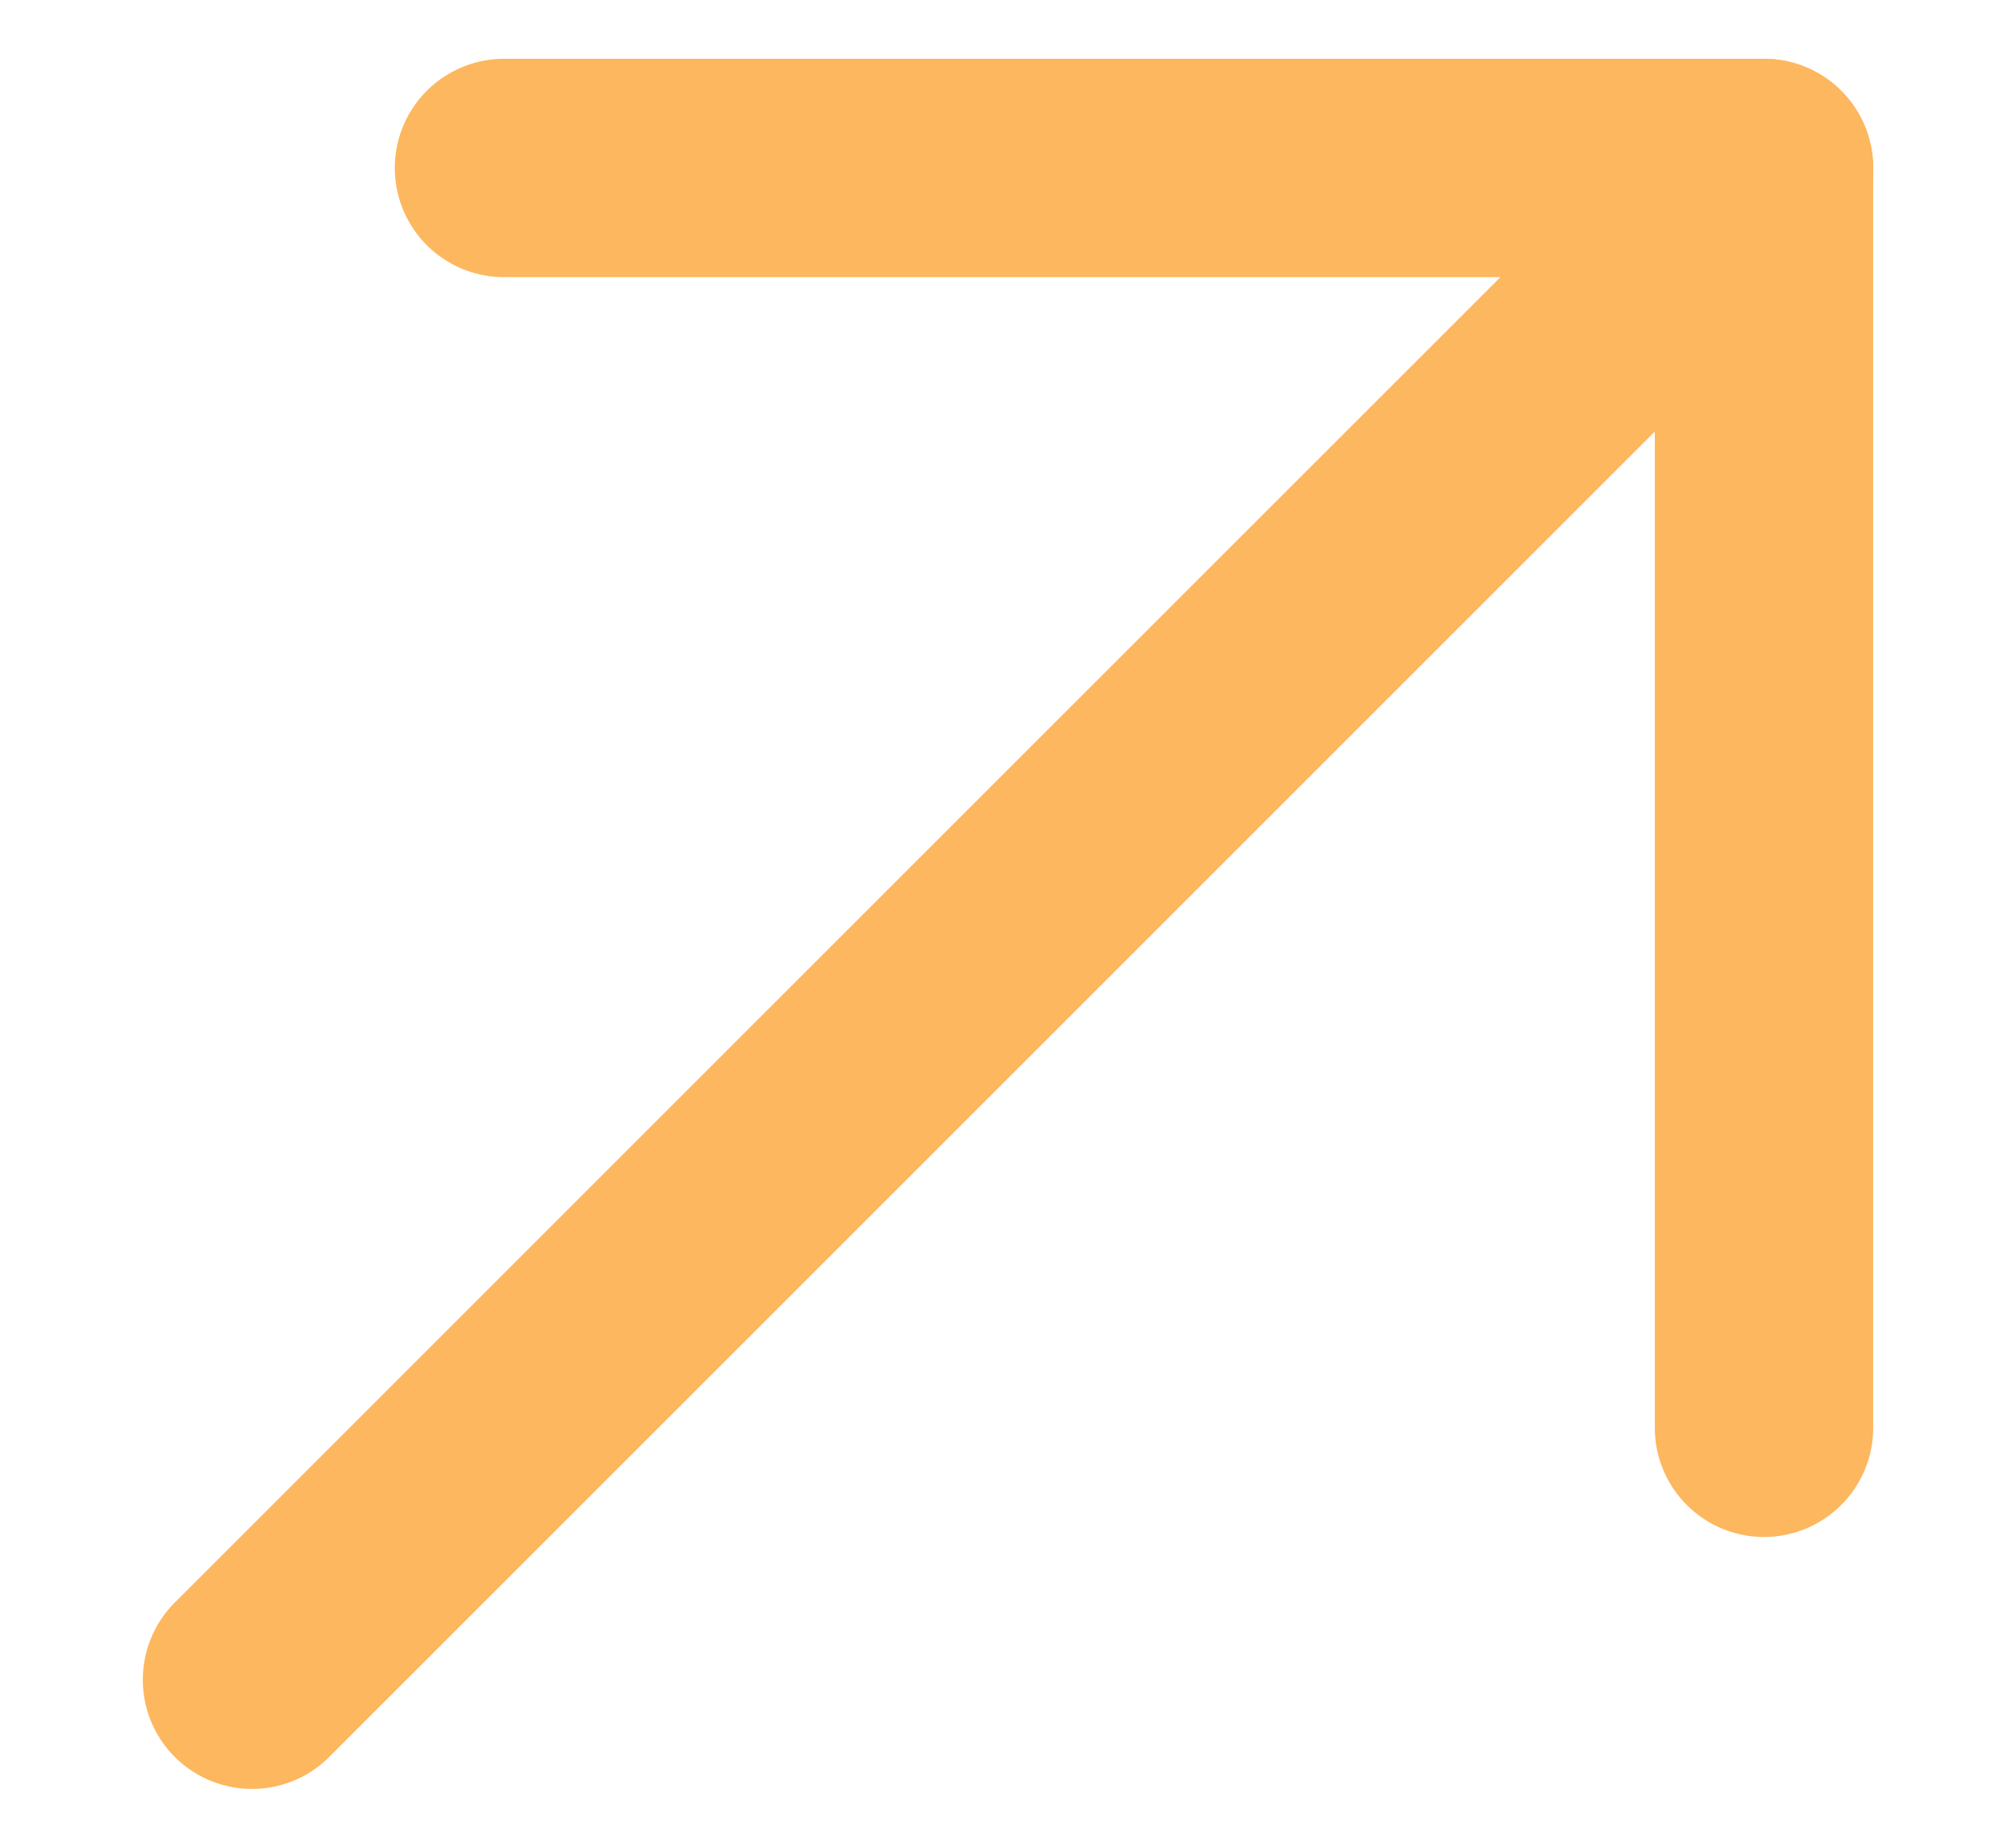
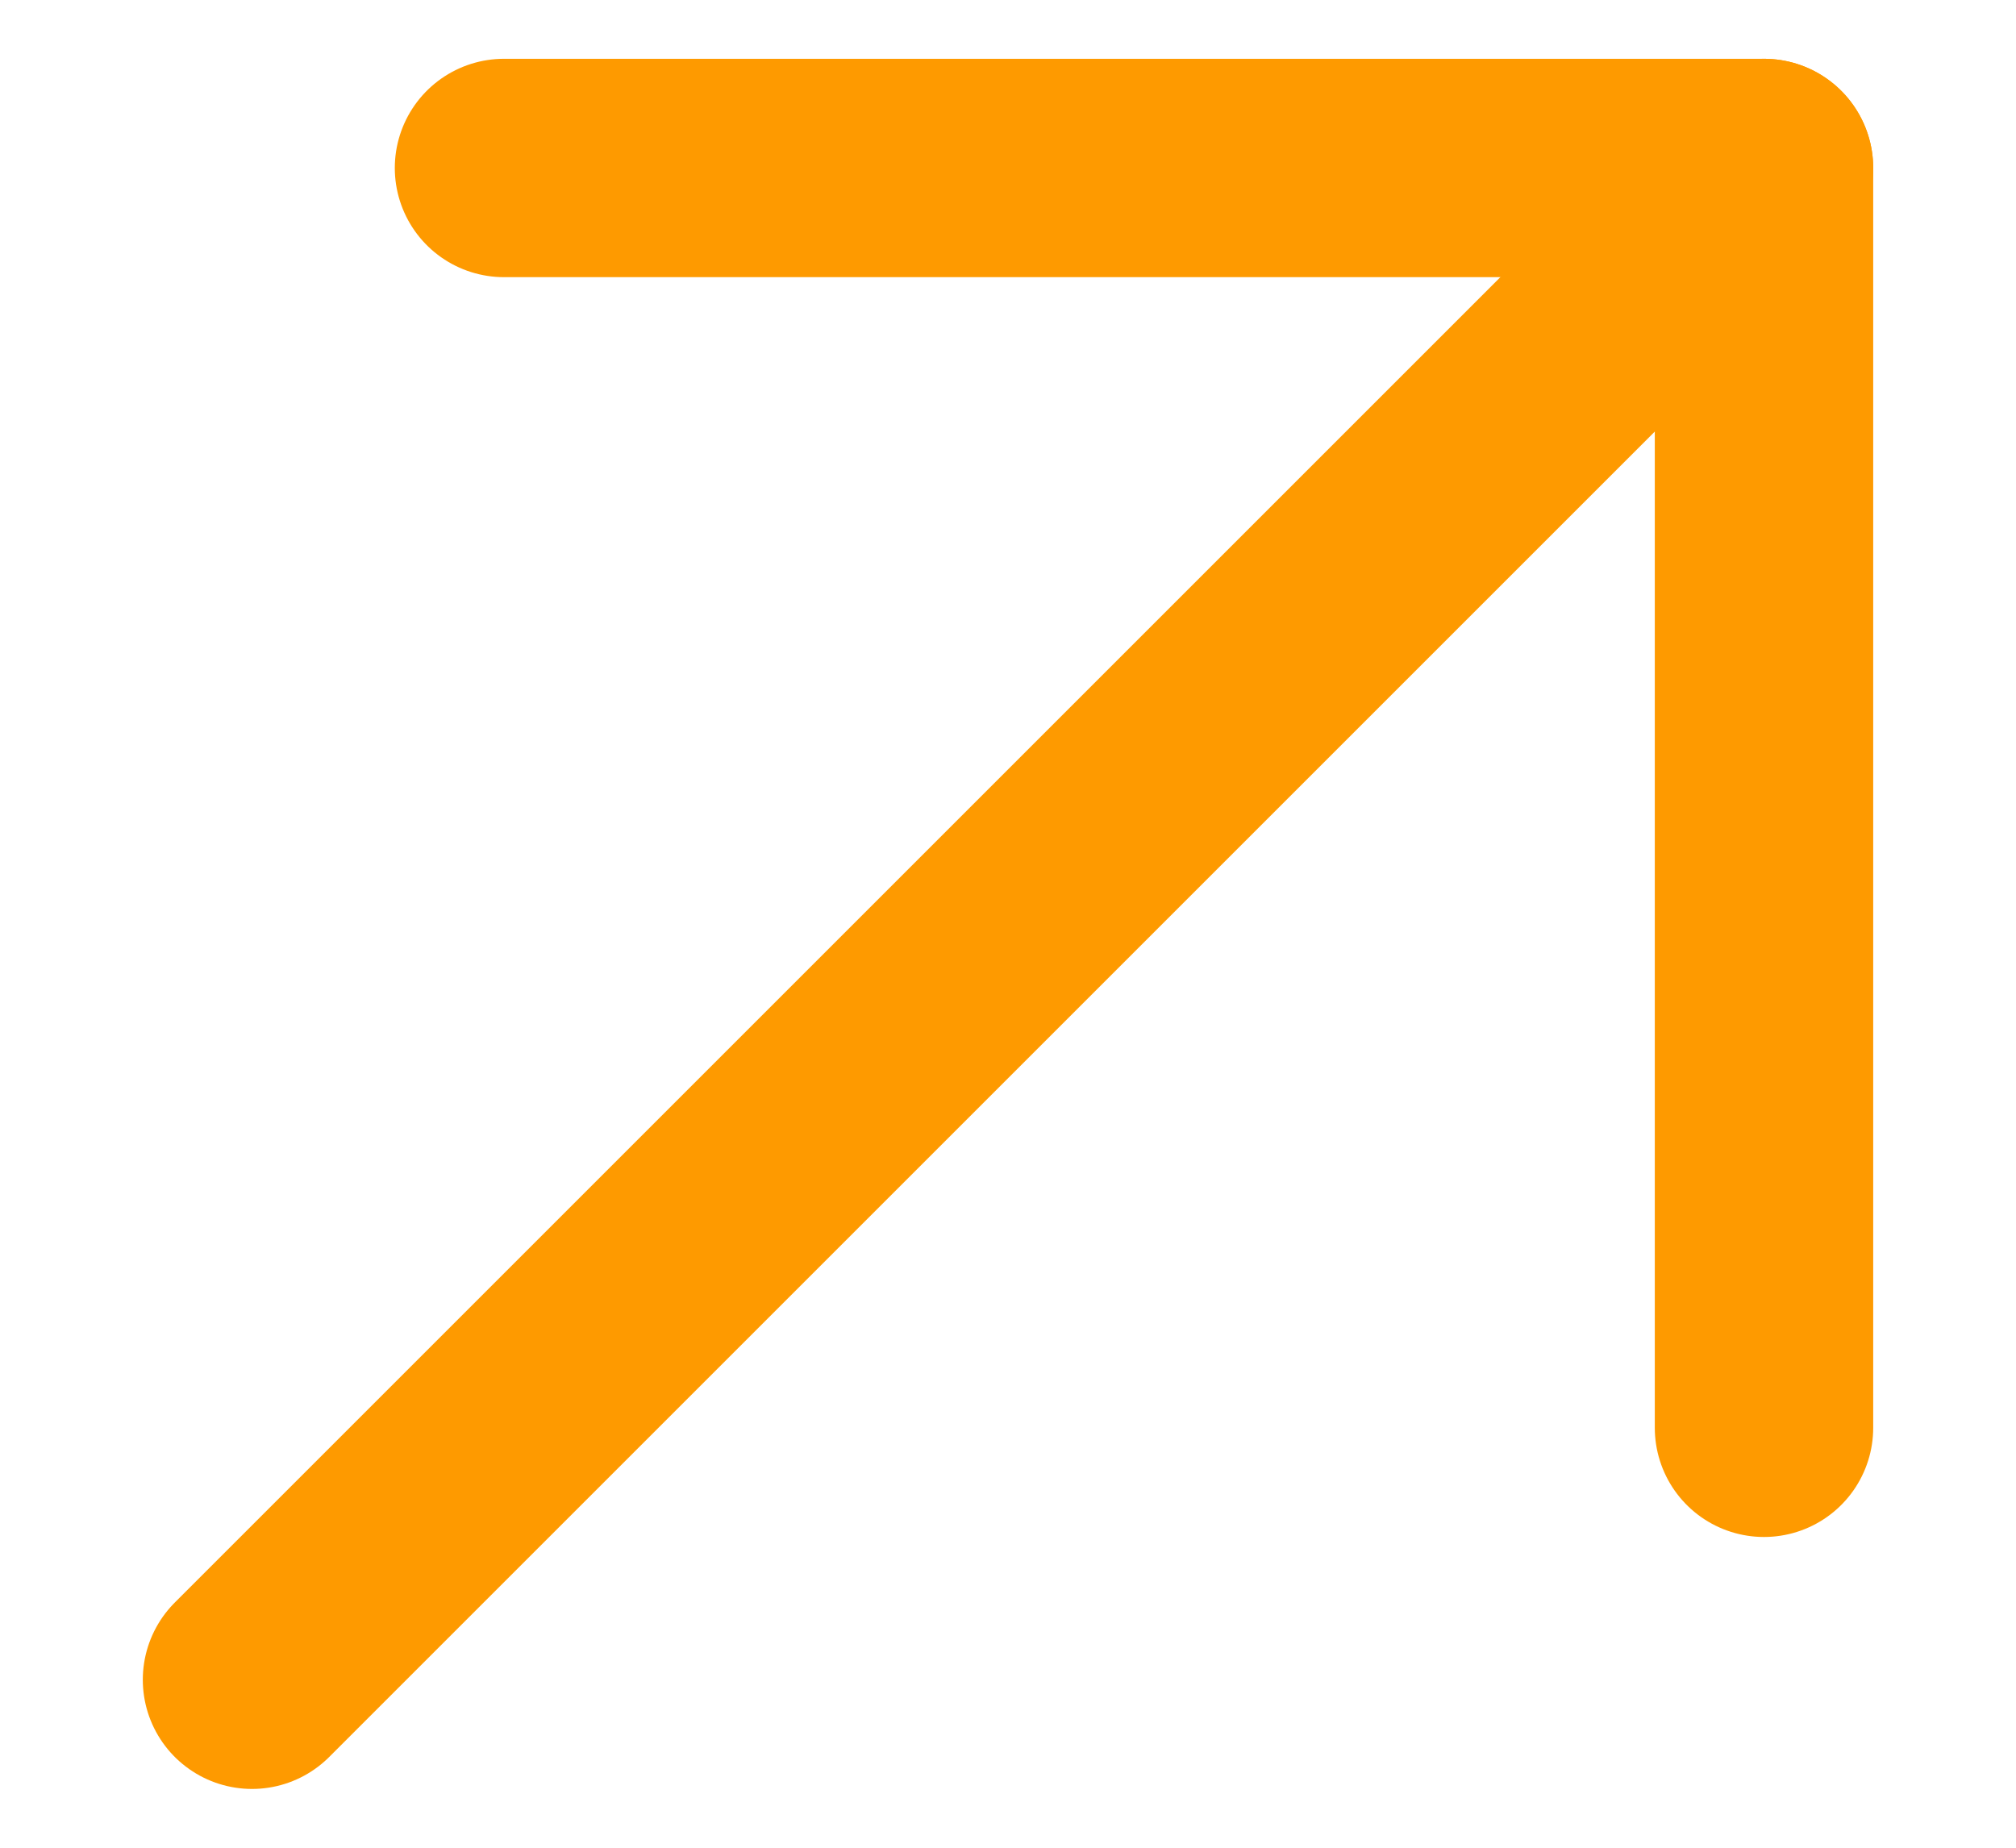
<svg xmlns="http://www.w3.org/2000/svg" width="12" height="11" viewBox="0 0 12 11" fill="none">
-   <path d="M10.5 1L1.5 10" stroke="#FDB75E" stroke-width="1.3" stroke-linecap="round" stroke-linejoin="round" />
-   <path d="M3 1H10.5V8.5" stroke="#FDB75E" stroke-width="1.3" stroke-linecap="round" stroke-linejoin="round" />
+   <path d="M10.5 1L1.5 10" stroke="#FE9A00" stroke-width="1.3" stroke-linecap="round" stroke-linejoin="round" />
+   <path d="M3 1H10.5V8.5" stroke="#FE9A00" stroke-width="1.3" stroke-linecap="round" stroke-linejoin="round" />
</svg>
